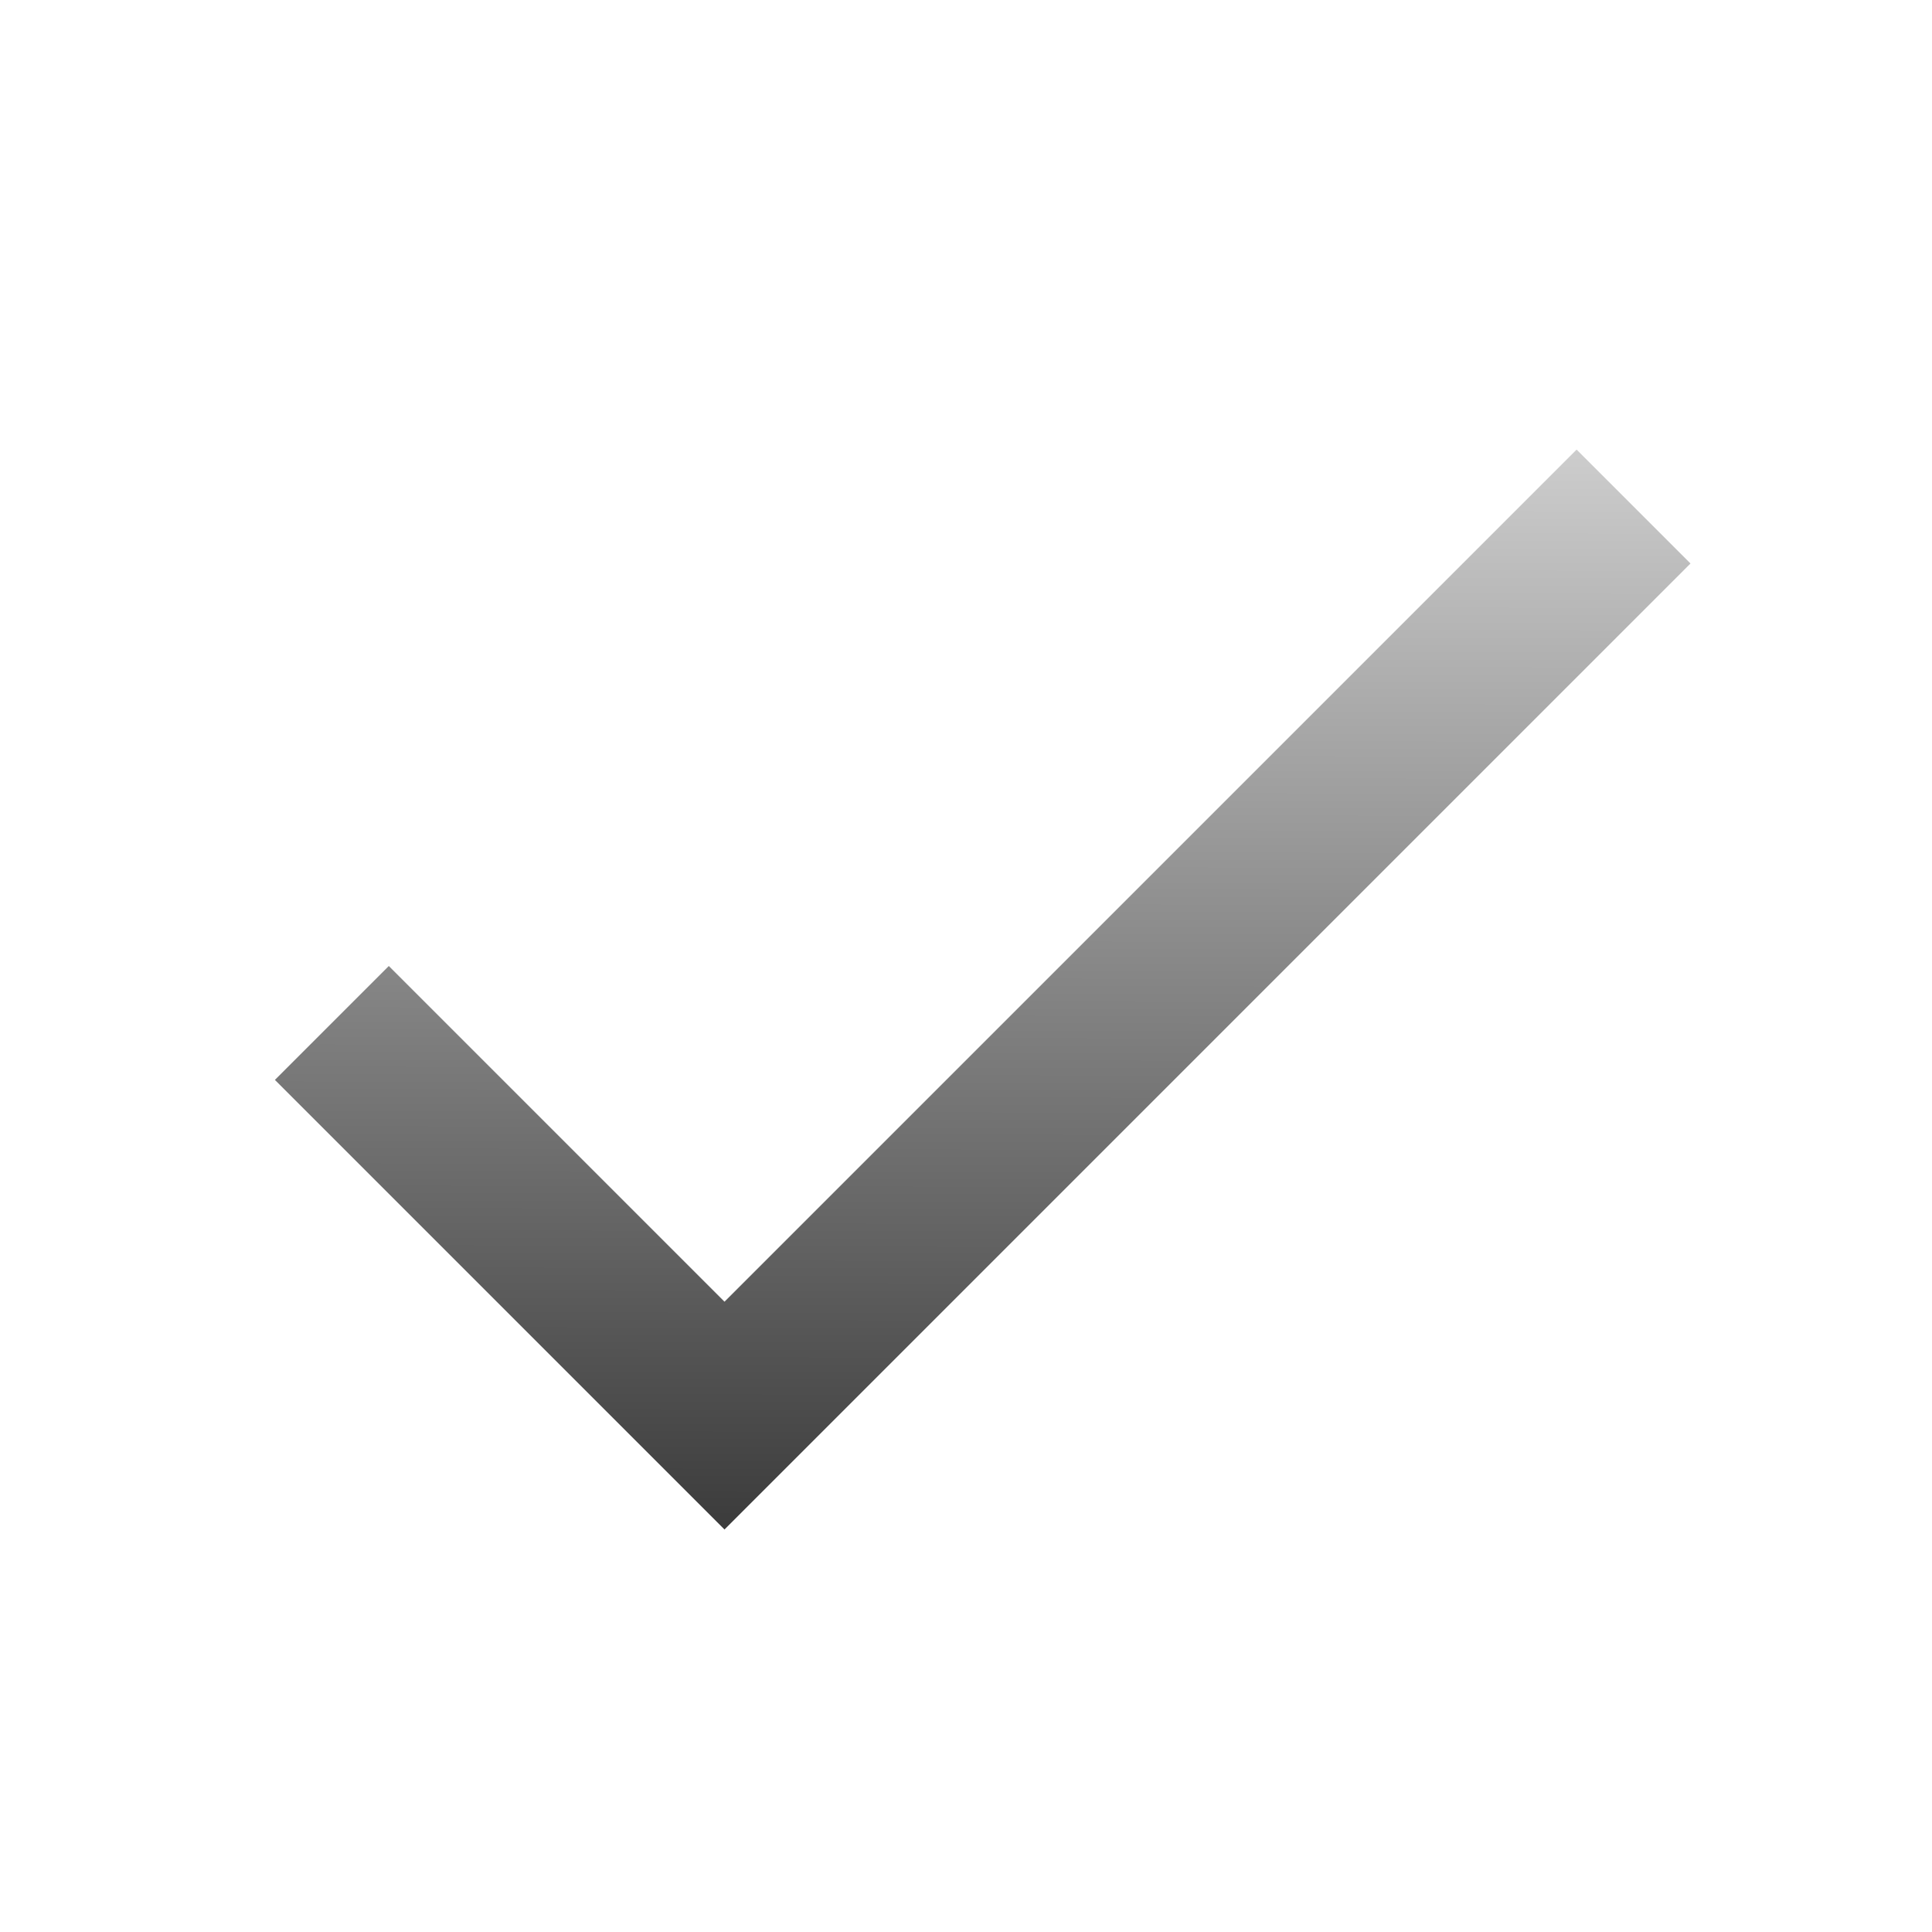
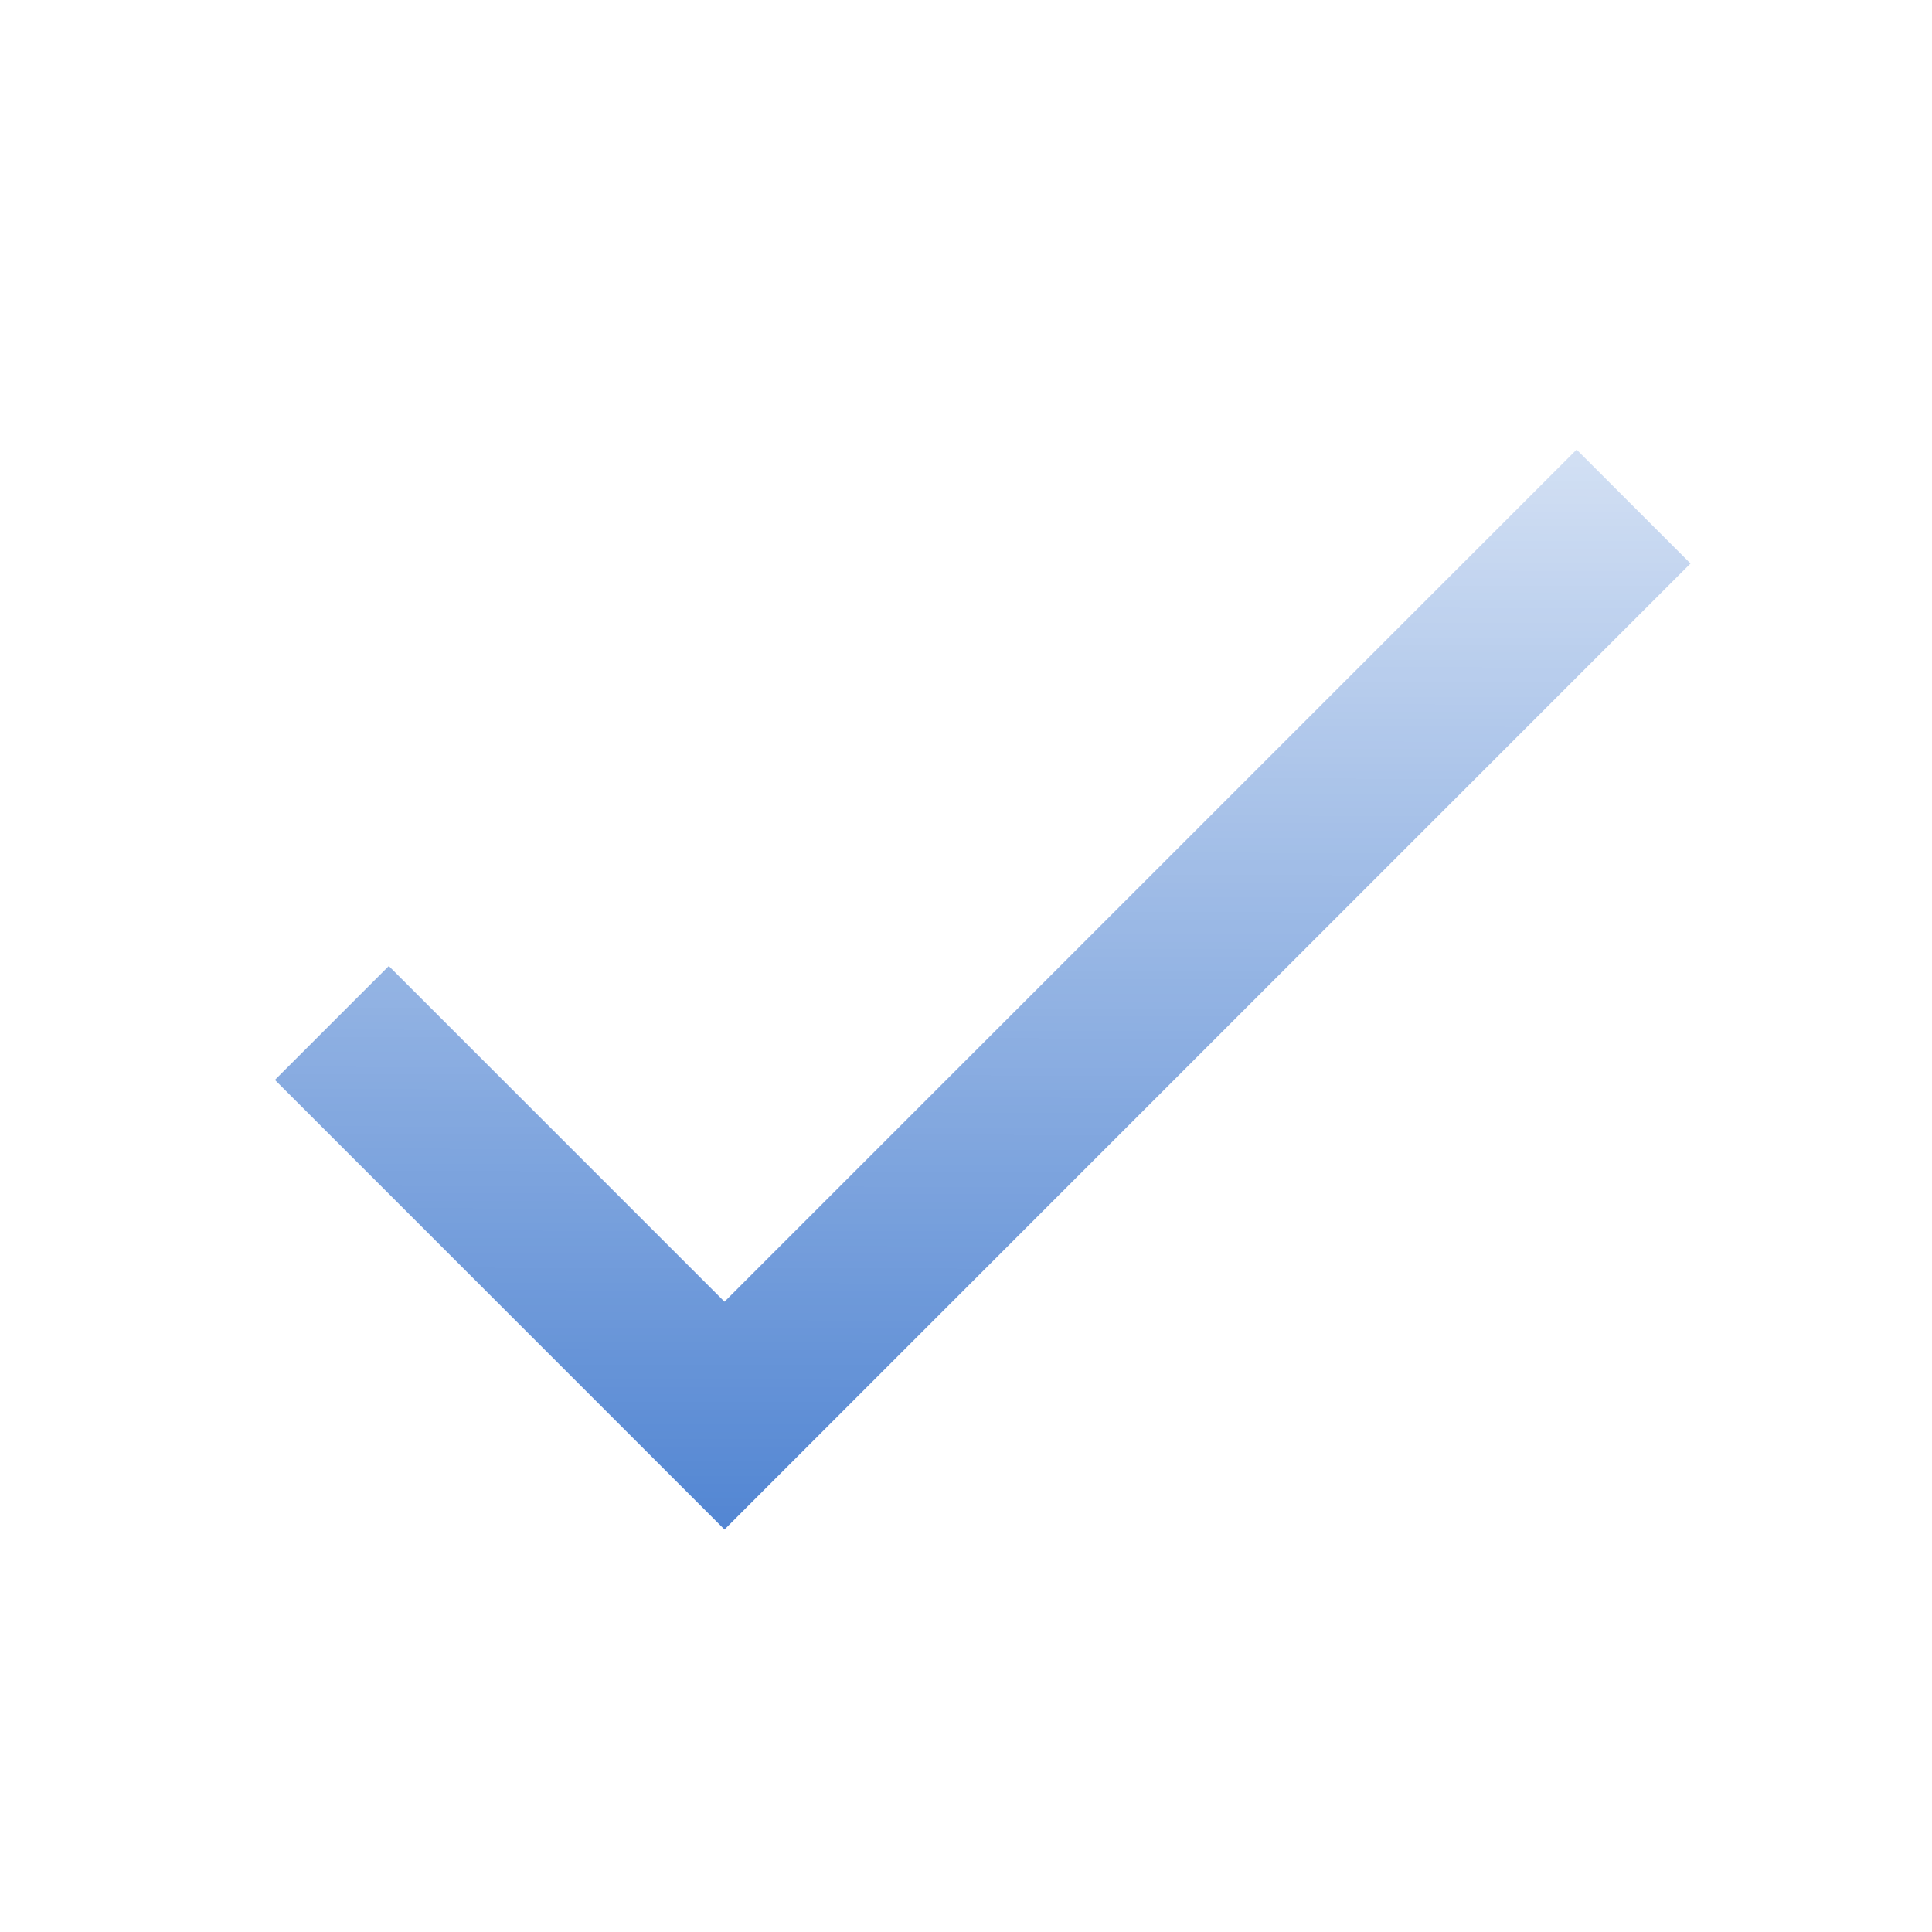
<svg xmlns="http://www.w3.org/2000/svg" xmlns:xlink="http://www.w3.org/1999/xlink" width="48" height="48" viewBox="0 0 48 48" id="svg2" version="1.1">
  <defs id="defs8">
-     <linearGradient xlink:href="#linearGradient4142" id="linearGradient4148" x1="-131.334" y1="-21.746" x2="-30.111" y2="-13.017" gradientUnits="userSpaceOnUse" gradientTransform="matrix(0.4640099,0,0,0.517916,64.75033,-14.22733)" />
+     <linearGradient xlink:href="#linearGradient4142" id="linearGradient4148" x1="-131.334" y1="-21.746" x2="-30.111" y2="-13.017" gradientUnits="userSpaceOnUse" gradientTransform="matrix(0.4640099,0,0,0.517916,64.65839,-13.01218)" />
    <linearGradient id="linearGradient4142">
      <stop style="stop-color:#ffffff;stop-opacity:1" offset="0" id="stop4144" />
      <stop style="stop-color:#ffffff;stop-opacity:0" offset="1" id="stop4146" />
    </linearGradient>
  </defs>
-   <path d="M18 32.34L9.66 24l-2.83 2.83L18 38l24-24-2.83-2.83z" id="path4" />
-   <rect style="opacity:1;fill:url(#linearGradient4148);fill-opacity:1;stroke:none;stroke-width:10;stroke-miterlimit:0;stroke-dasharray:none;stroke-dashoffset:0;stroke-opacity:1" id="rect4140" width="44.451" height="43.821" x="3.595" y="-44.565" ry="0" transform="matrix(0.09398925,0.9955732,-0.9971593,0.07532215,0,0)" />
+   <path d="M18 32.34L9.66 24l-2.83 2.83L18 38l24-24-2.83-2.83z" id="path4" style="fill:#1e61c5;fill-opacity:1" />
+   <rect style="opacity:1;fill:url(#linearGradient4148);fill-opacity:1;stroke:none;stroke-width:10;stroke-miterlimit:0;stroke-dasharray:none;stroke-dashoffset:0;stroke-opacity:1" id="rect4140" width="44.451" height="43.821" x="3.503" y="-43.35" ry="0" transform="matrix(0.09398925,0.9955732,-0.9971593,0.07532215,0,0)" />
</svg>
